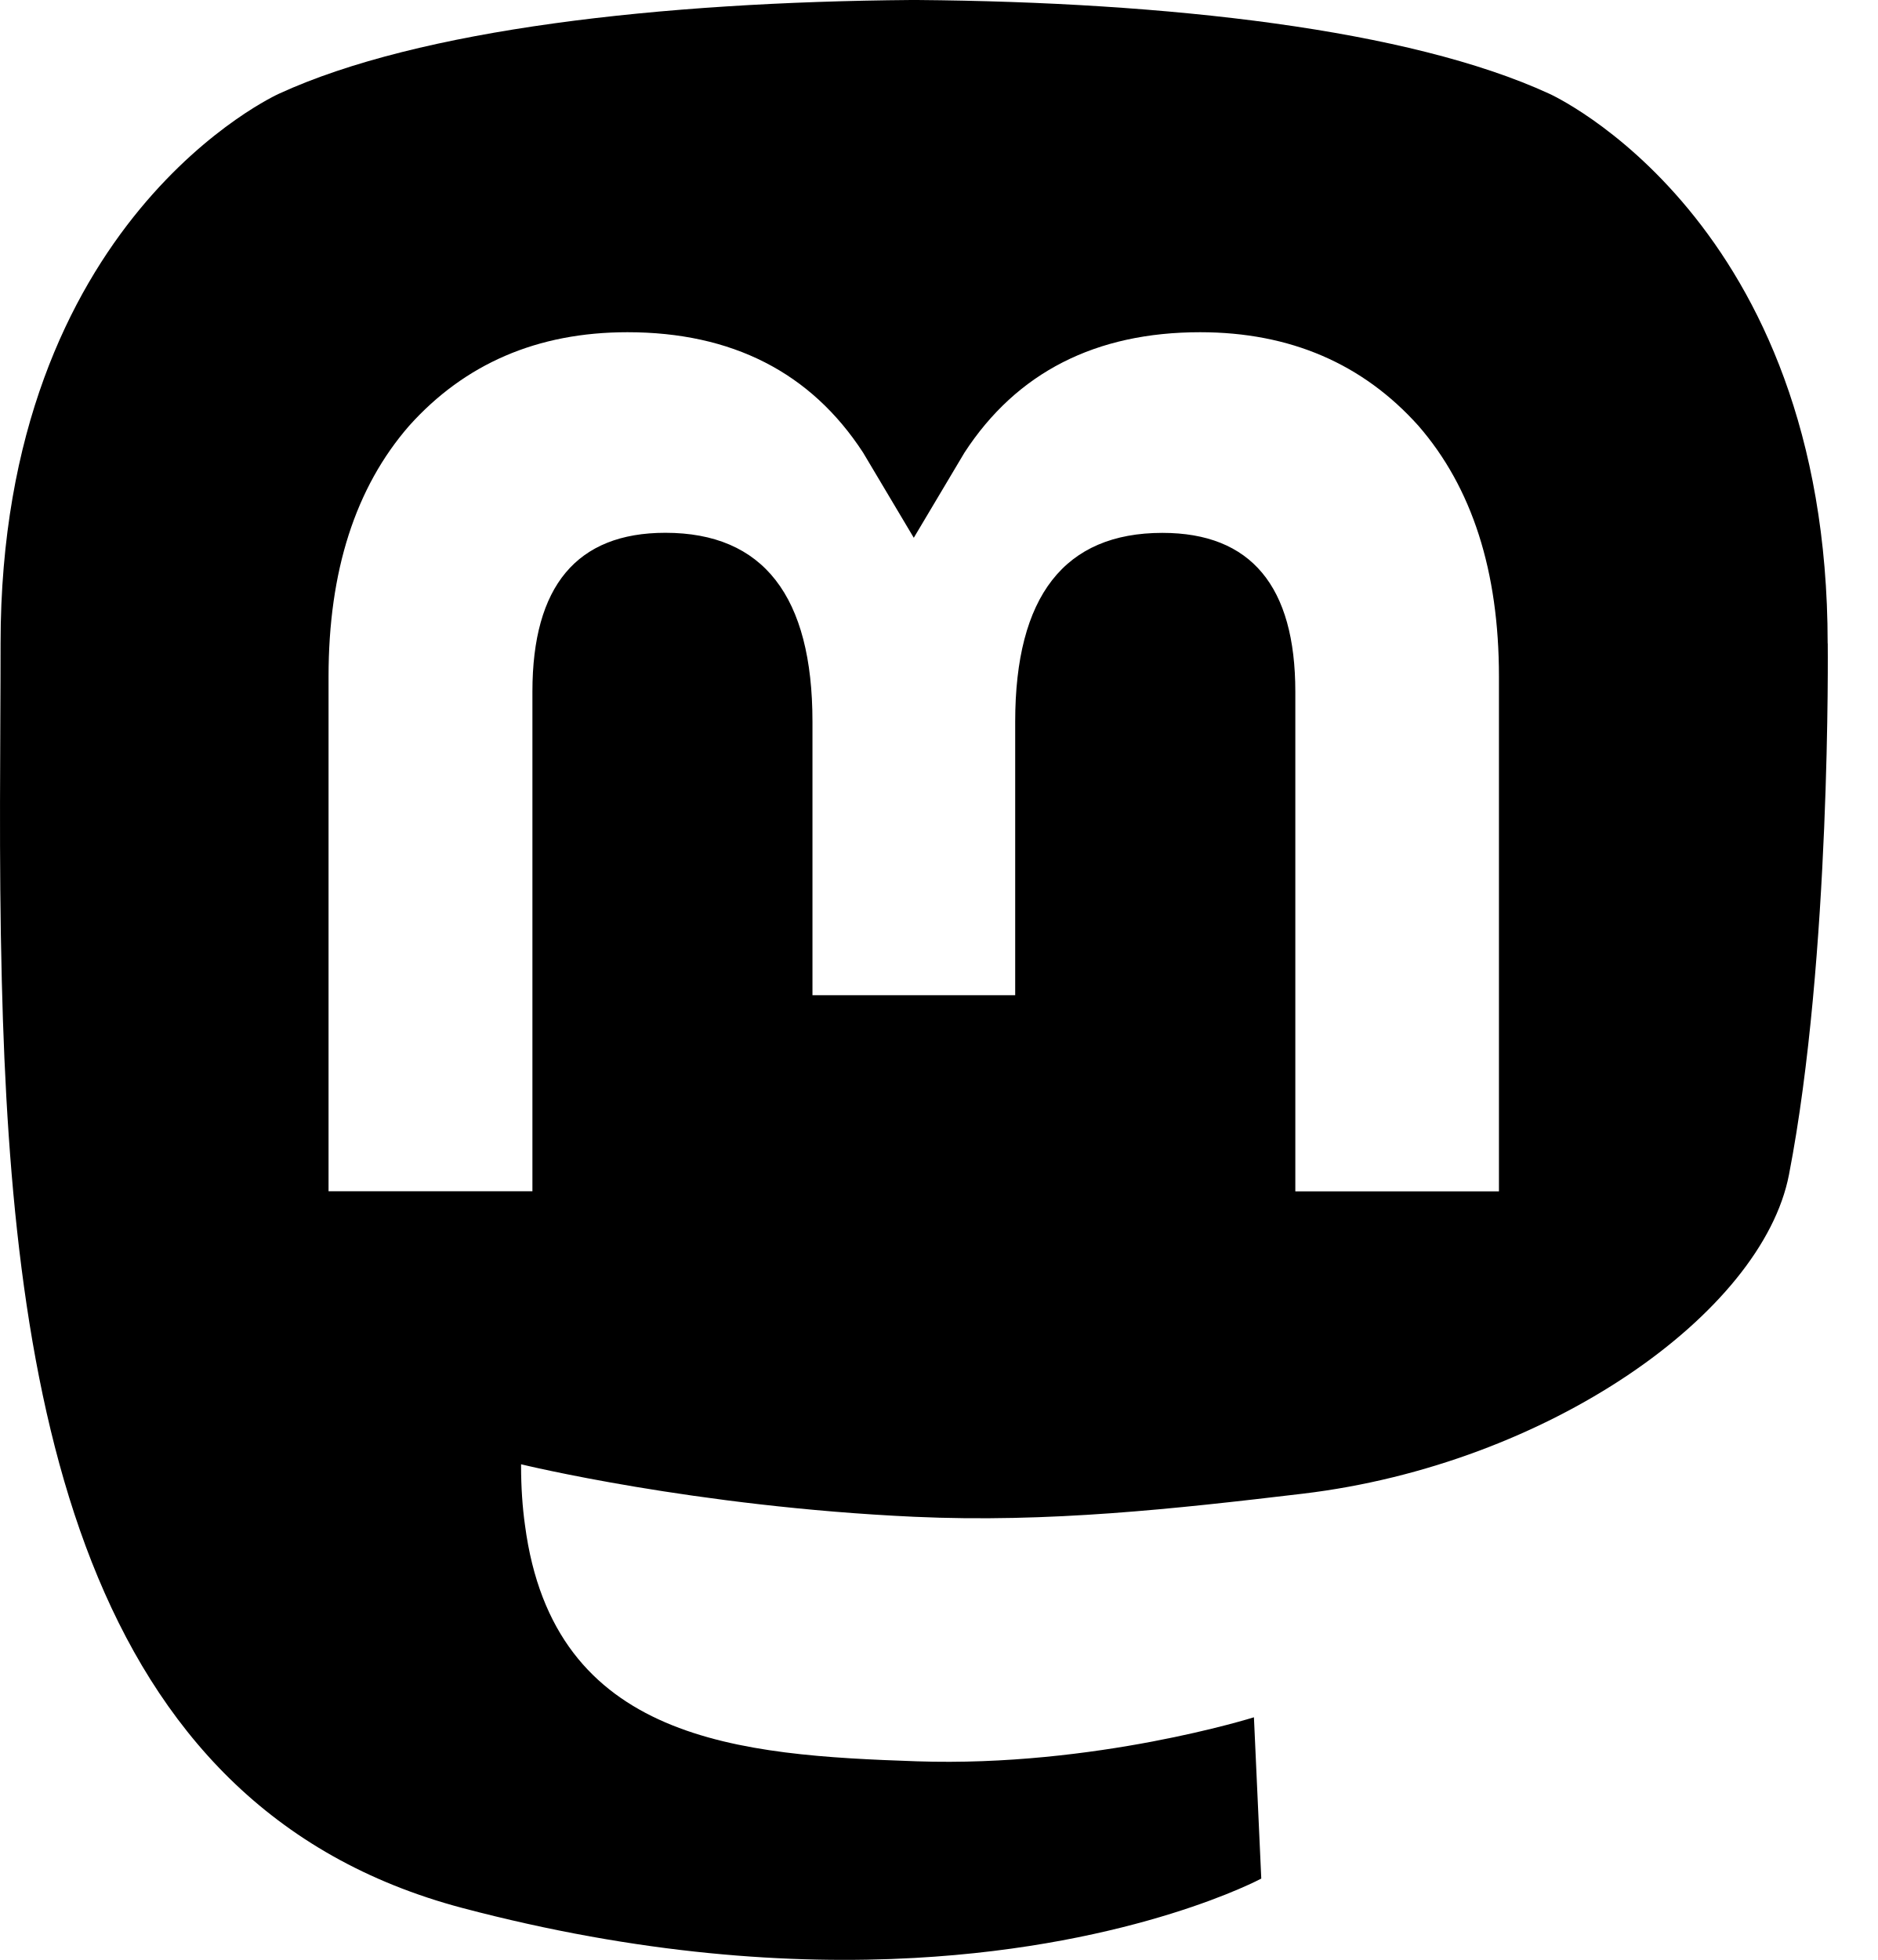
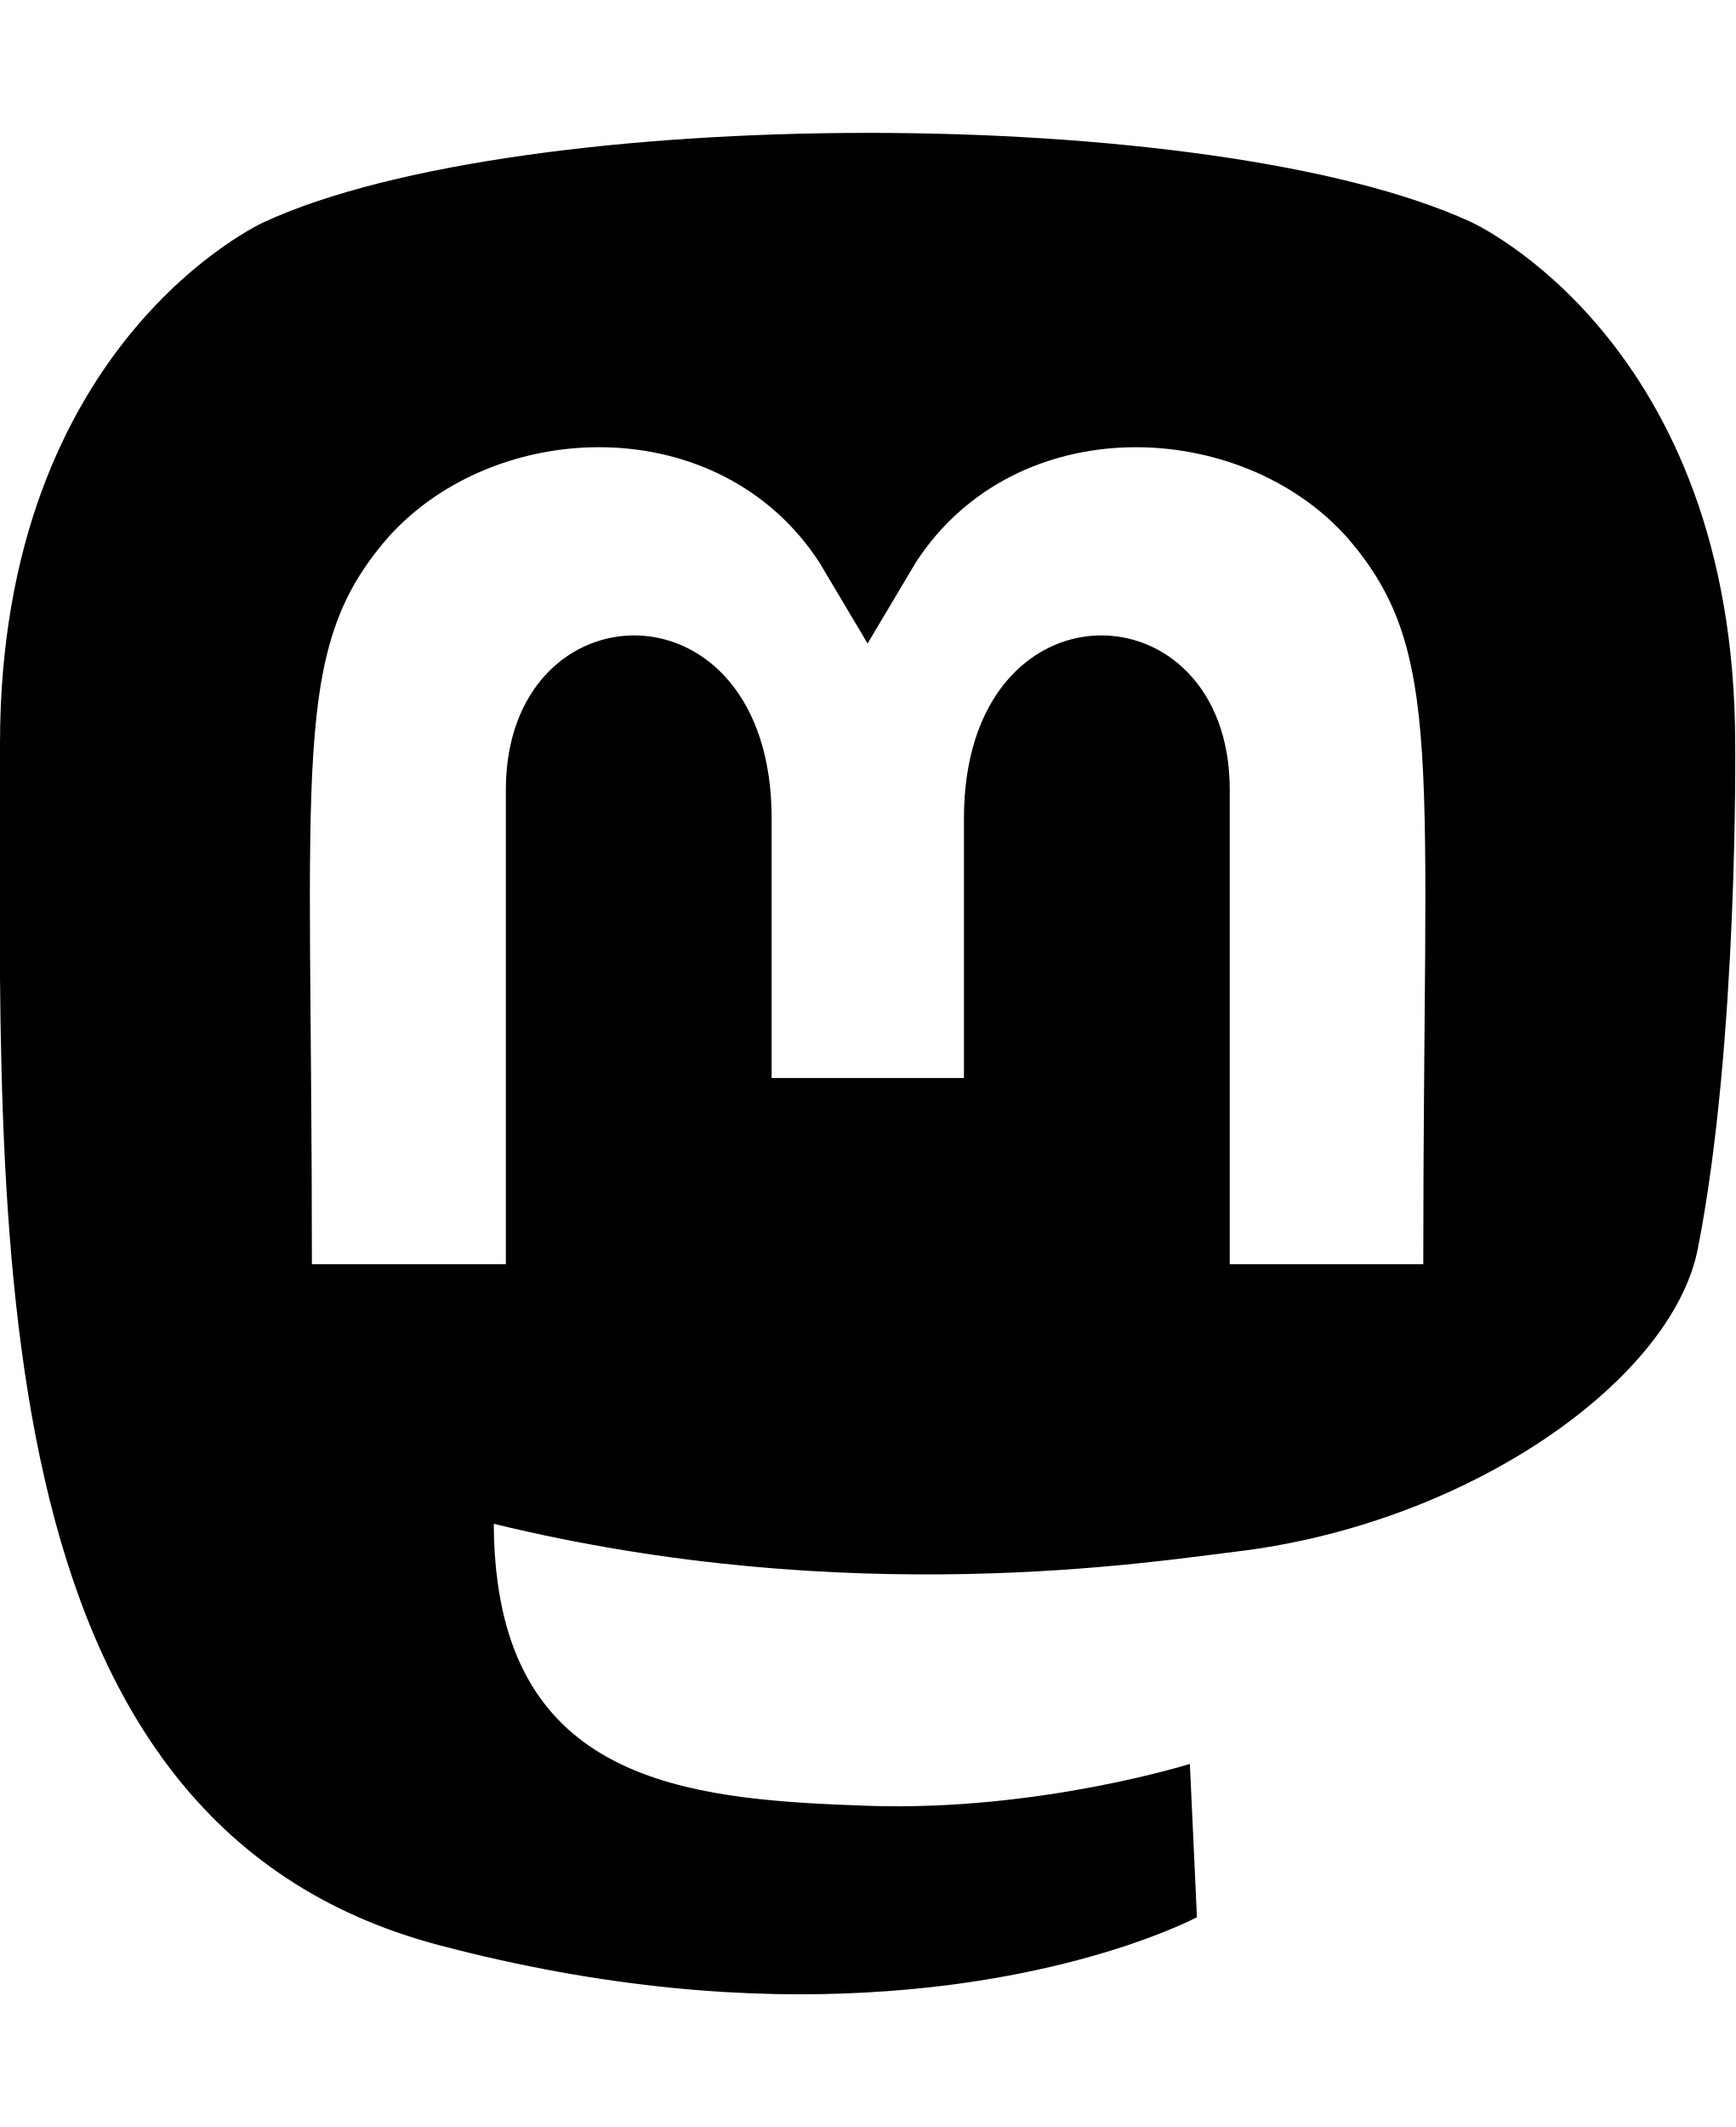
- <svg xmlns="http://www.w3.org/2000/svg" width="100%" height="100%" viewBox="0 0 23 24" version="1.1" xml:space="preserve" style="fill-rule:evenodd;clip-rule:evenodd;stroke-linejoin:round;stroke-miterlimit:1.414;">
-   <path d="M22.385,7.879c0,-5.206 -3.411,-6.732 -3.411,-6.732c-1.719,-0.79 -4.674,-1.122 -7.74,-1.147l-0.076,0c-3.068,0.025 -6.02,0.357 -7.74,1.147c0,0 -3.411,1.526 -3.411,6.732c0,1.192 -0.023,2.618 0.015,4.129c0.124,5.091 0.934,10.109 5.641,11.355c2.169,0.573 4.034,0.695 5.535,0.612c2.721,-0.15 4.25,-0.972 4.25,-0.972l-0.09,-1.975c0,0 -1.945,0.613 -4.129,0.539c-2.165,-0.074 -4.449,-0.233 -4.799,-2.891c-0.031,-0.218 -0.048,-0.47 -0.048,-0.725c0,-0.007 0,-0.014 0,-0.021l0,0c0,0 2.125,0.52 4.817,0.643c1.646,0.075 3.19,-0.097 4.758,-0.283c3.007,-0.359 5.625,-2.211 5.954,-3.905c0.517,-2.665 0.475,-6.507 0.475,-6.507l-0.001,0.001Zm-4.023,6.709l-2.497,0l0,-6.119c0,-1.29 -0.543,-1.944 -1.628,-1.944c-1.2,0 -1.803,0.776 -1.803,2.312l0,3.349l-2.483,0l0,-3.35c0,-1.536 -0.602,-2.312 -1.802,-2.312c-1.085,0 -1.628,0.654 -1.628,1.944l0,6.119l-2.497,0l0,-6.303c0,-1.289 0.328,-2.313 0.987,-3.07c0.68,-0.758 1.569,-1.146 2.674,-1.146c1.278,0 2.246,0.491 2.886,1.474l0.621,1.043l0.621,-1.043c0.64,-0.983 1.608,-1.474 2.886,-1.474c1.104,0 1.995,0.388 2.674,1.146c0.658,0.757 0.986,1.781 0.986,3.07l0,6.304l0.003,0Z" style="fill-rule:nonzero;" />
+ <svg xmlns="http://www.w3.org/2000/svg" viewBox="0 0 417.8 512">
+   <path d="M417.8 179.1c0-97.2-63.7-125.7-63.7-125.7-62.5-28.7-228.5-28.4-290.4 0 0 0-63.7 28.5-63.7 125.7 0 115.7-6.6 259.4 105.6 289.1 40.5 10.7 75.3 13 103.3 11.4 50.8-2.8 79.3-18.1 79.3-18.1l-1.7-36.9s-36.3 11.4-77.1 10.1c-40.4-1.4-83-4.4-89.6-54-.6-4.4-.9-9-.9-13.9 85.6 20.9 158.6 9.1 178.7 6.7 56.1-6.7 105-41.3 111.2-72.9 9.8-49.8 9-121.5 9-121.5zm-75.1 125.2h-46.6V190.1c0-49.7-64-51.6-64 6.9v62.5h-46.3V197c0-58.5-64-56.6-64-6.9v114.2H75.1c0-122.1-5.2-147.9 18.4-175 25.9-28.9 79.8-30.8 103.8 6.1l11.6 19.5 11.6-19.5c24.1-37.1 78.1-34.8 103.8-6.1 23.7 27.3 18.4 53 18.4 175z" />
</svg>
